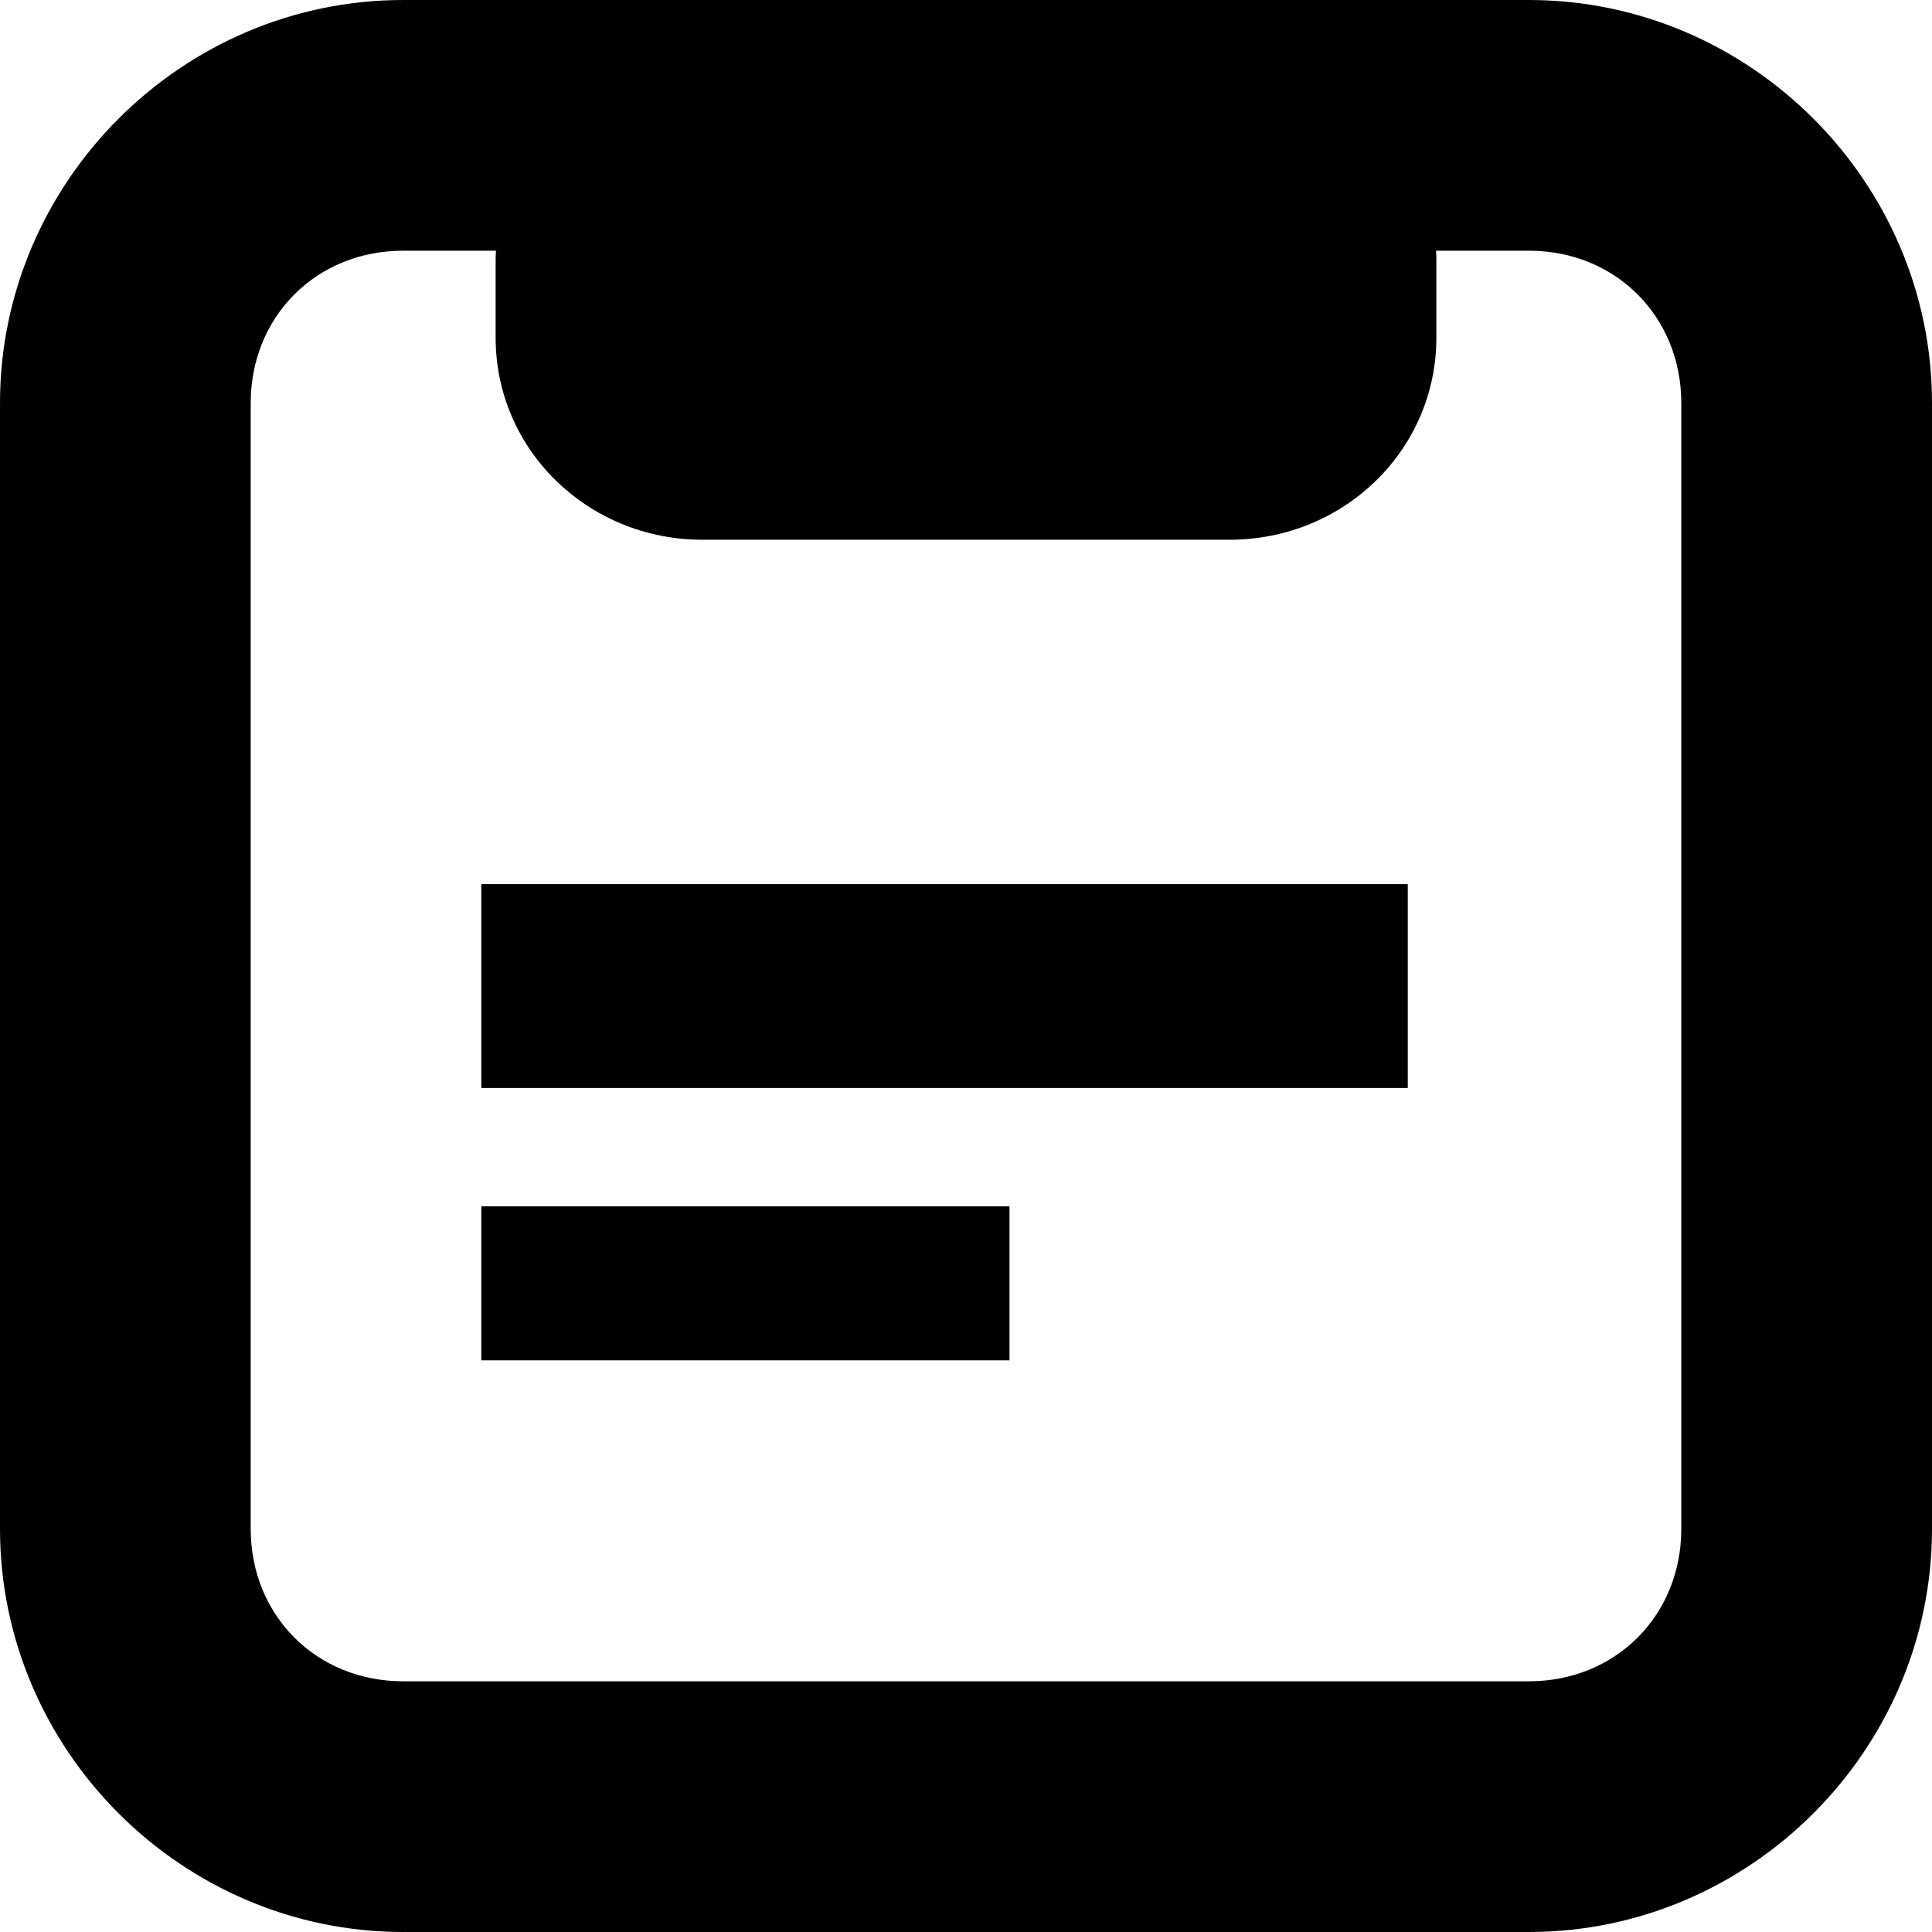
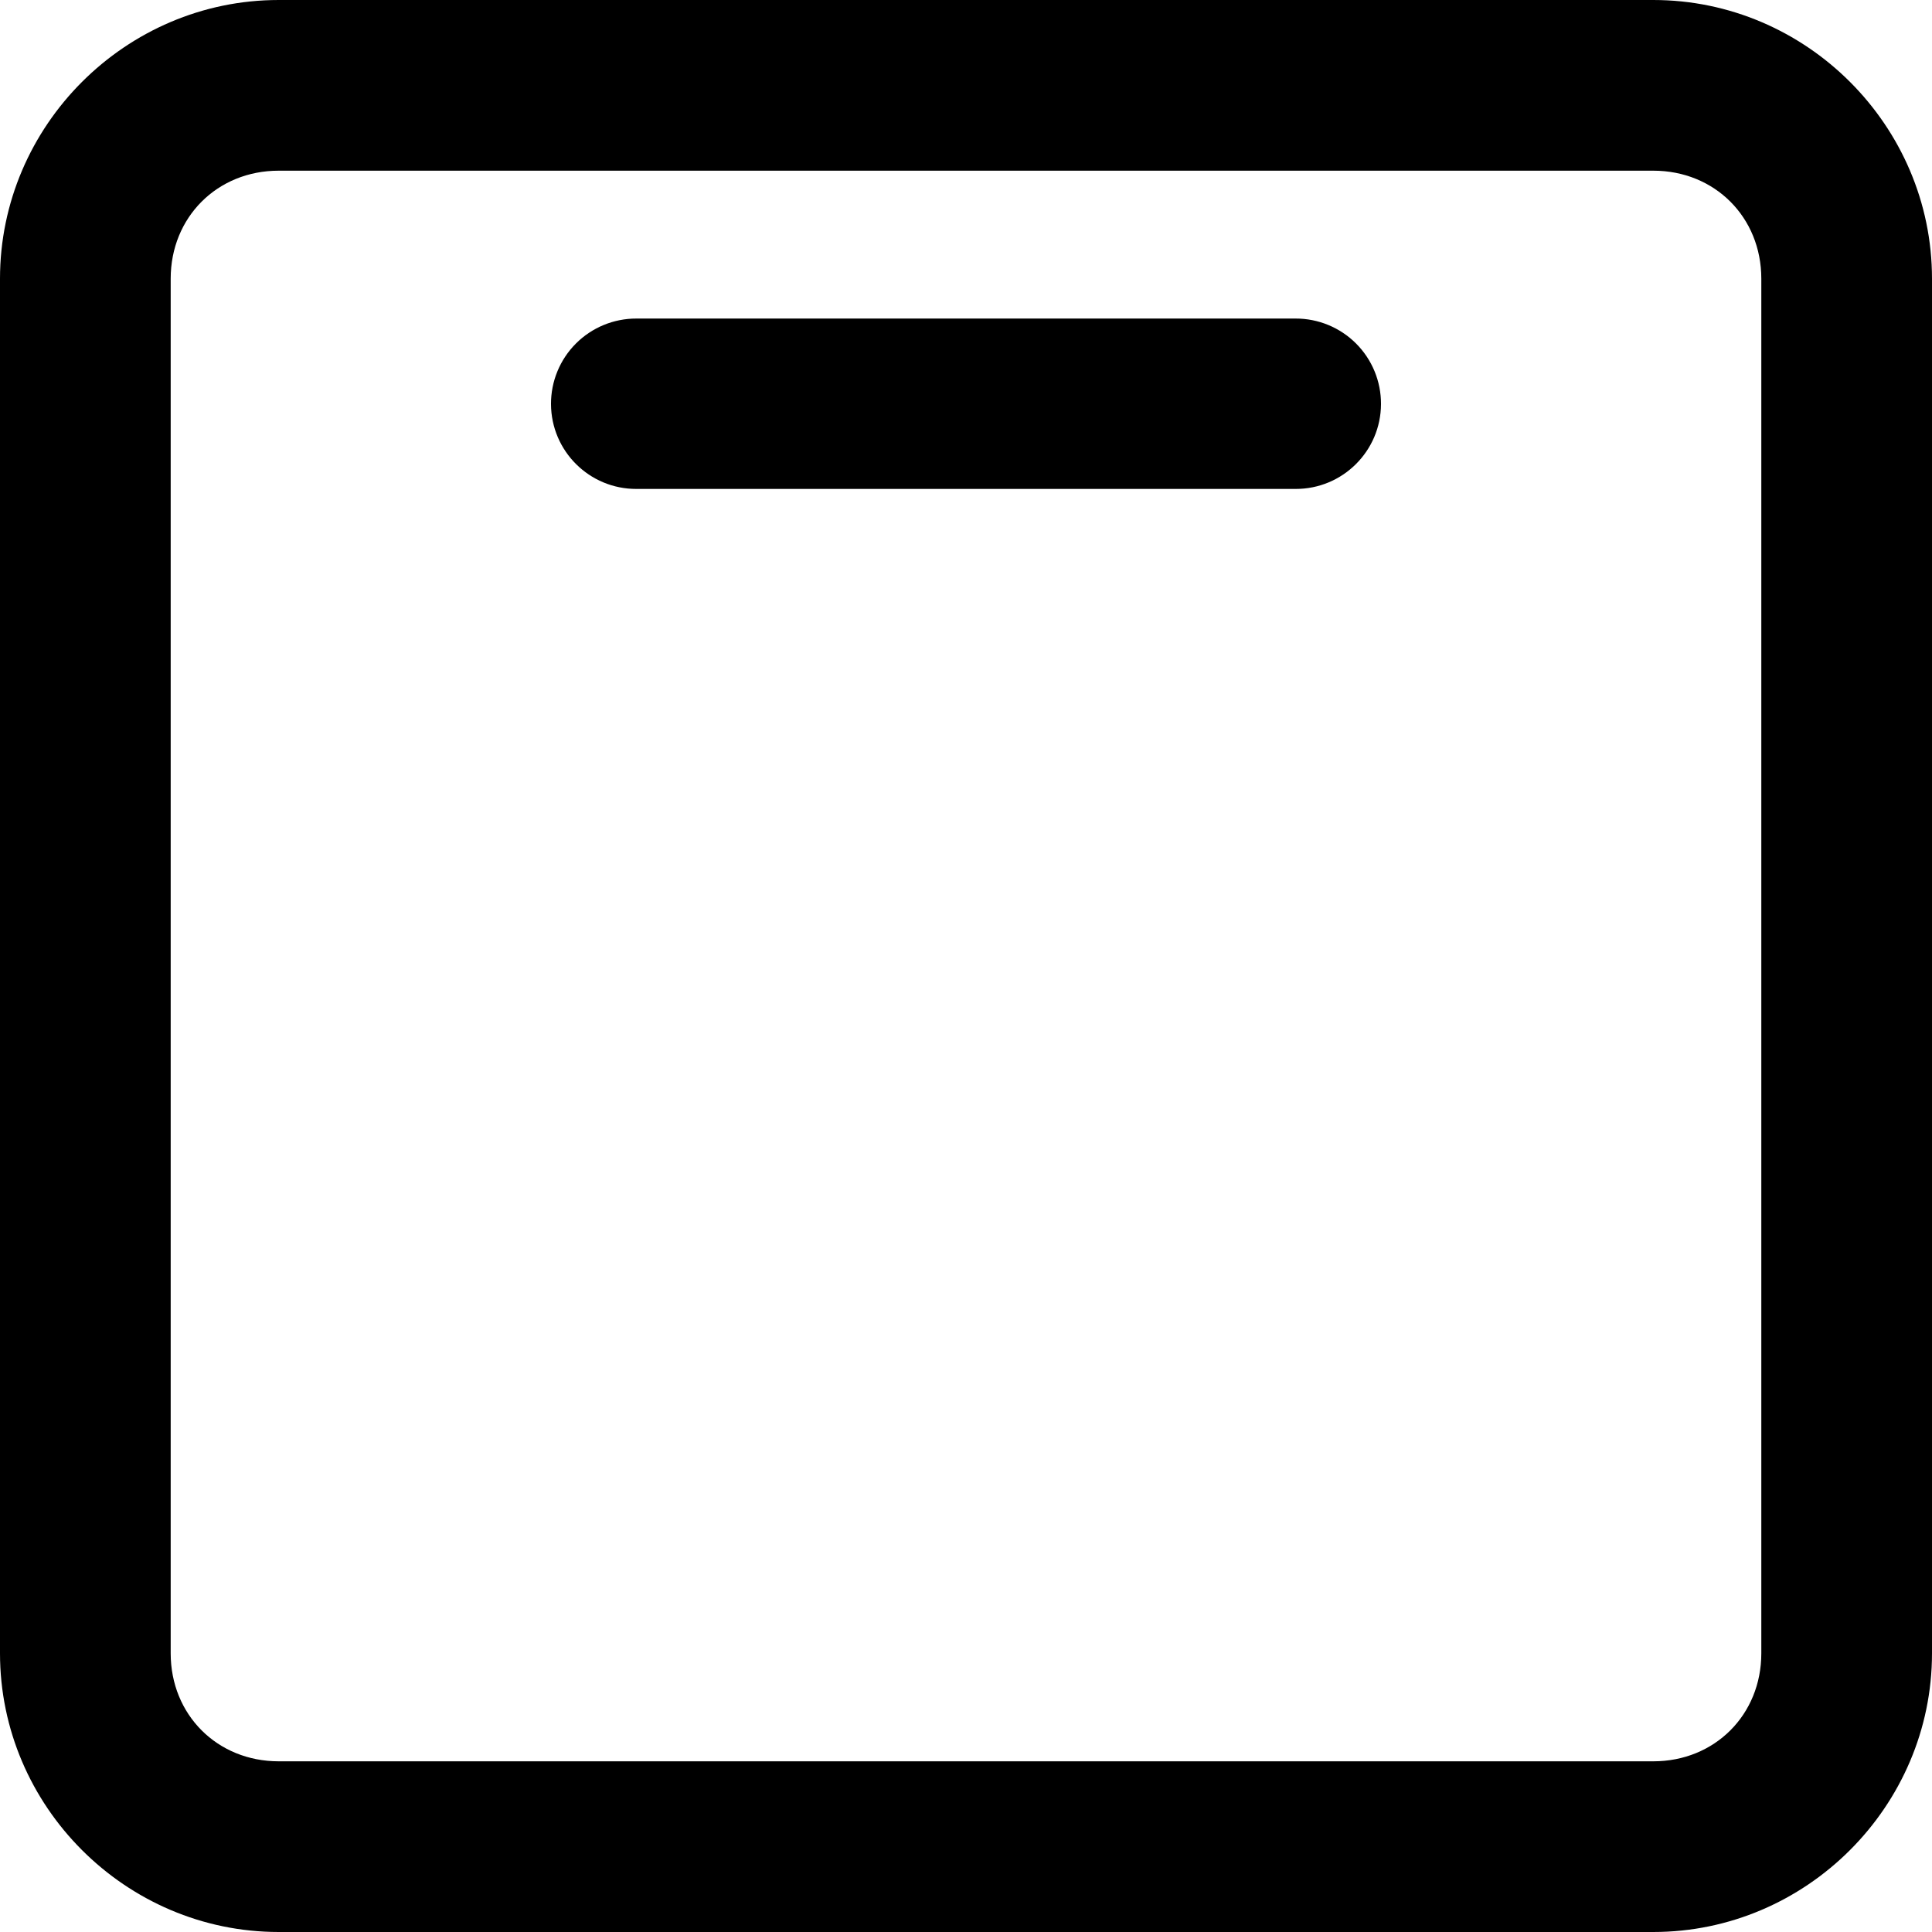
<svg xmlns="http://www.w3.org/2000/svg" width="15" height="15" fill="currentColor" viewBox="0 0 6.35 6.35" xml:space="preserve">
-   <path d="M 1.325 0 C 0.598 0 -1.2533172e-16 0.598 0 1.325 L 0 5.025 C 0 5.752 0.598 6.35 1.325 6.35 L 5.025 6.35 C 5.752 6.35 6.35 5.752 6.35 5.025 L 6.35 1.325 C 6.35 0.598 5.752 -1.2533172e-16 5.025 0 L 1.325 0 z M 1.325 0.824 L 1.63 0.824 C 1.629 0.839 1.629 0.854 1.629 0.869 L 1.629 1.11 C 1.629 1.478 1.932 1.774 2.309 1.774 L 4.041 1.774 C 4.418 1.774 4.721 1.478 4.721 1.11 L 4.721 0.869 C 4.721 0.854 4.721 0.839 4.72 0.824 L 5.025 0.824 C 5.31 0.824 5.526 1.04 5.526 1.325 L 5.526 5.025 C 5.526 5.31 5.31 5.526 5.025 5.526 L 1.325 5.526 C 1.04 5.526 0.824 5.31 0.824 5.025 L 0.824 1.325 C 0.824 1.04 1.04 0.824 1.325 0.824 z M 1.582 2.906 L 1.582 3.576 L 4.627 3.576 L 4.627 2.906 L 1.582 2.906 z M 1.582 3.965 L 1.582 4.471 L 3.318 4.471 L 3.318 3.965 L 1.582 3.965 z " />
+   <path d="M 0.916 0 C 0.413 0 1.2533172e-16 0.413 0 0.916 L 0 5.434 C 0 5.937 0.413 6.35 0.916 6.35 L 5.434 6.35 C 5.937 6.35 6.35 5.937 6.35 5.434 L 6.35 0.916 C 6.35 0.413 5.937 1.2533172e-16 5.434 0 L 0.916 0 z M 0.916 0.561 L 5.434 0.561 C 5.636 0.561 5.789 0.714 5.789 0.916 L 5.789 5.434 C 5.789 5.636 5.636 5.789 5.434 5.789 L 0.916 5.789 C 0.714 5.789 0.561 5.636 0.561 5.434 L 0.561 0.916 C 0.561 0.714 0.714 0.561 0.916 0.561 z M 2.092 1.047 A 0.28 0.28 0 0 0 1.811 1.328 A 0.28 0.28 0 0 0 2.092 1.607 L 4.258 1.607 A 0.28 0.28 0 0 0 4.539 1.328 A 0.28 0.28 0 0 0 4.258 1.047 L 2.092 1.047 z " />
</svg>
